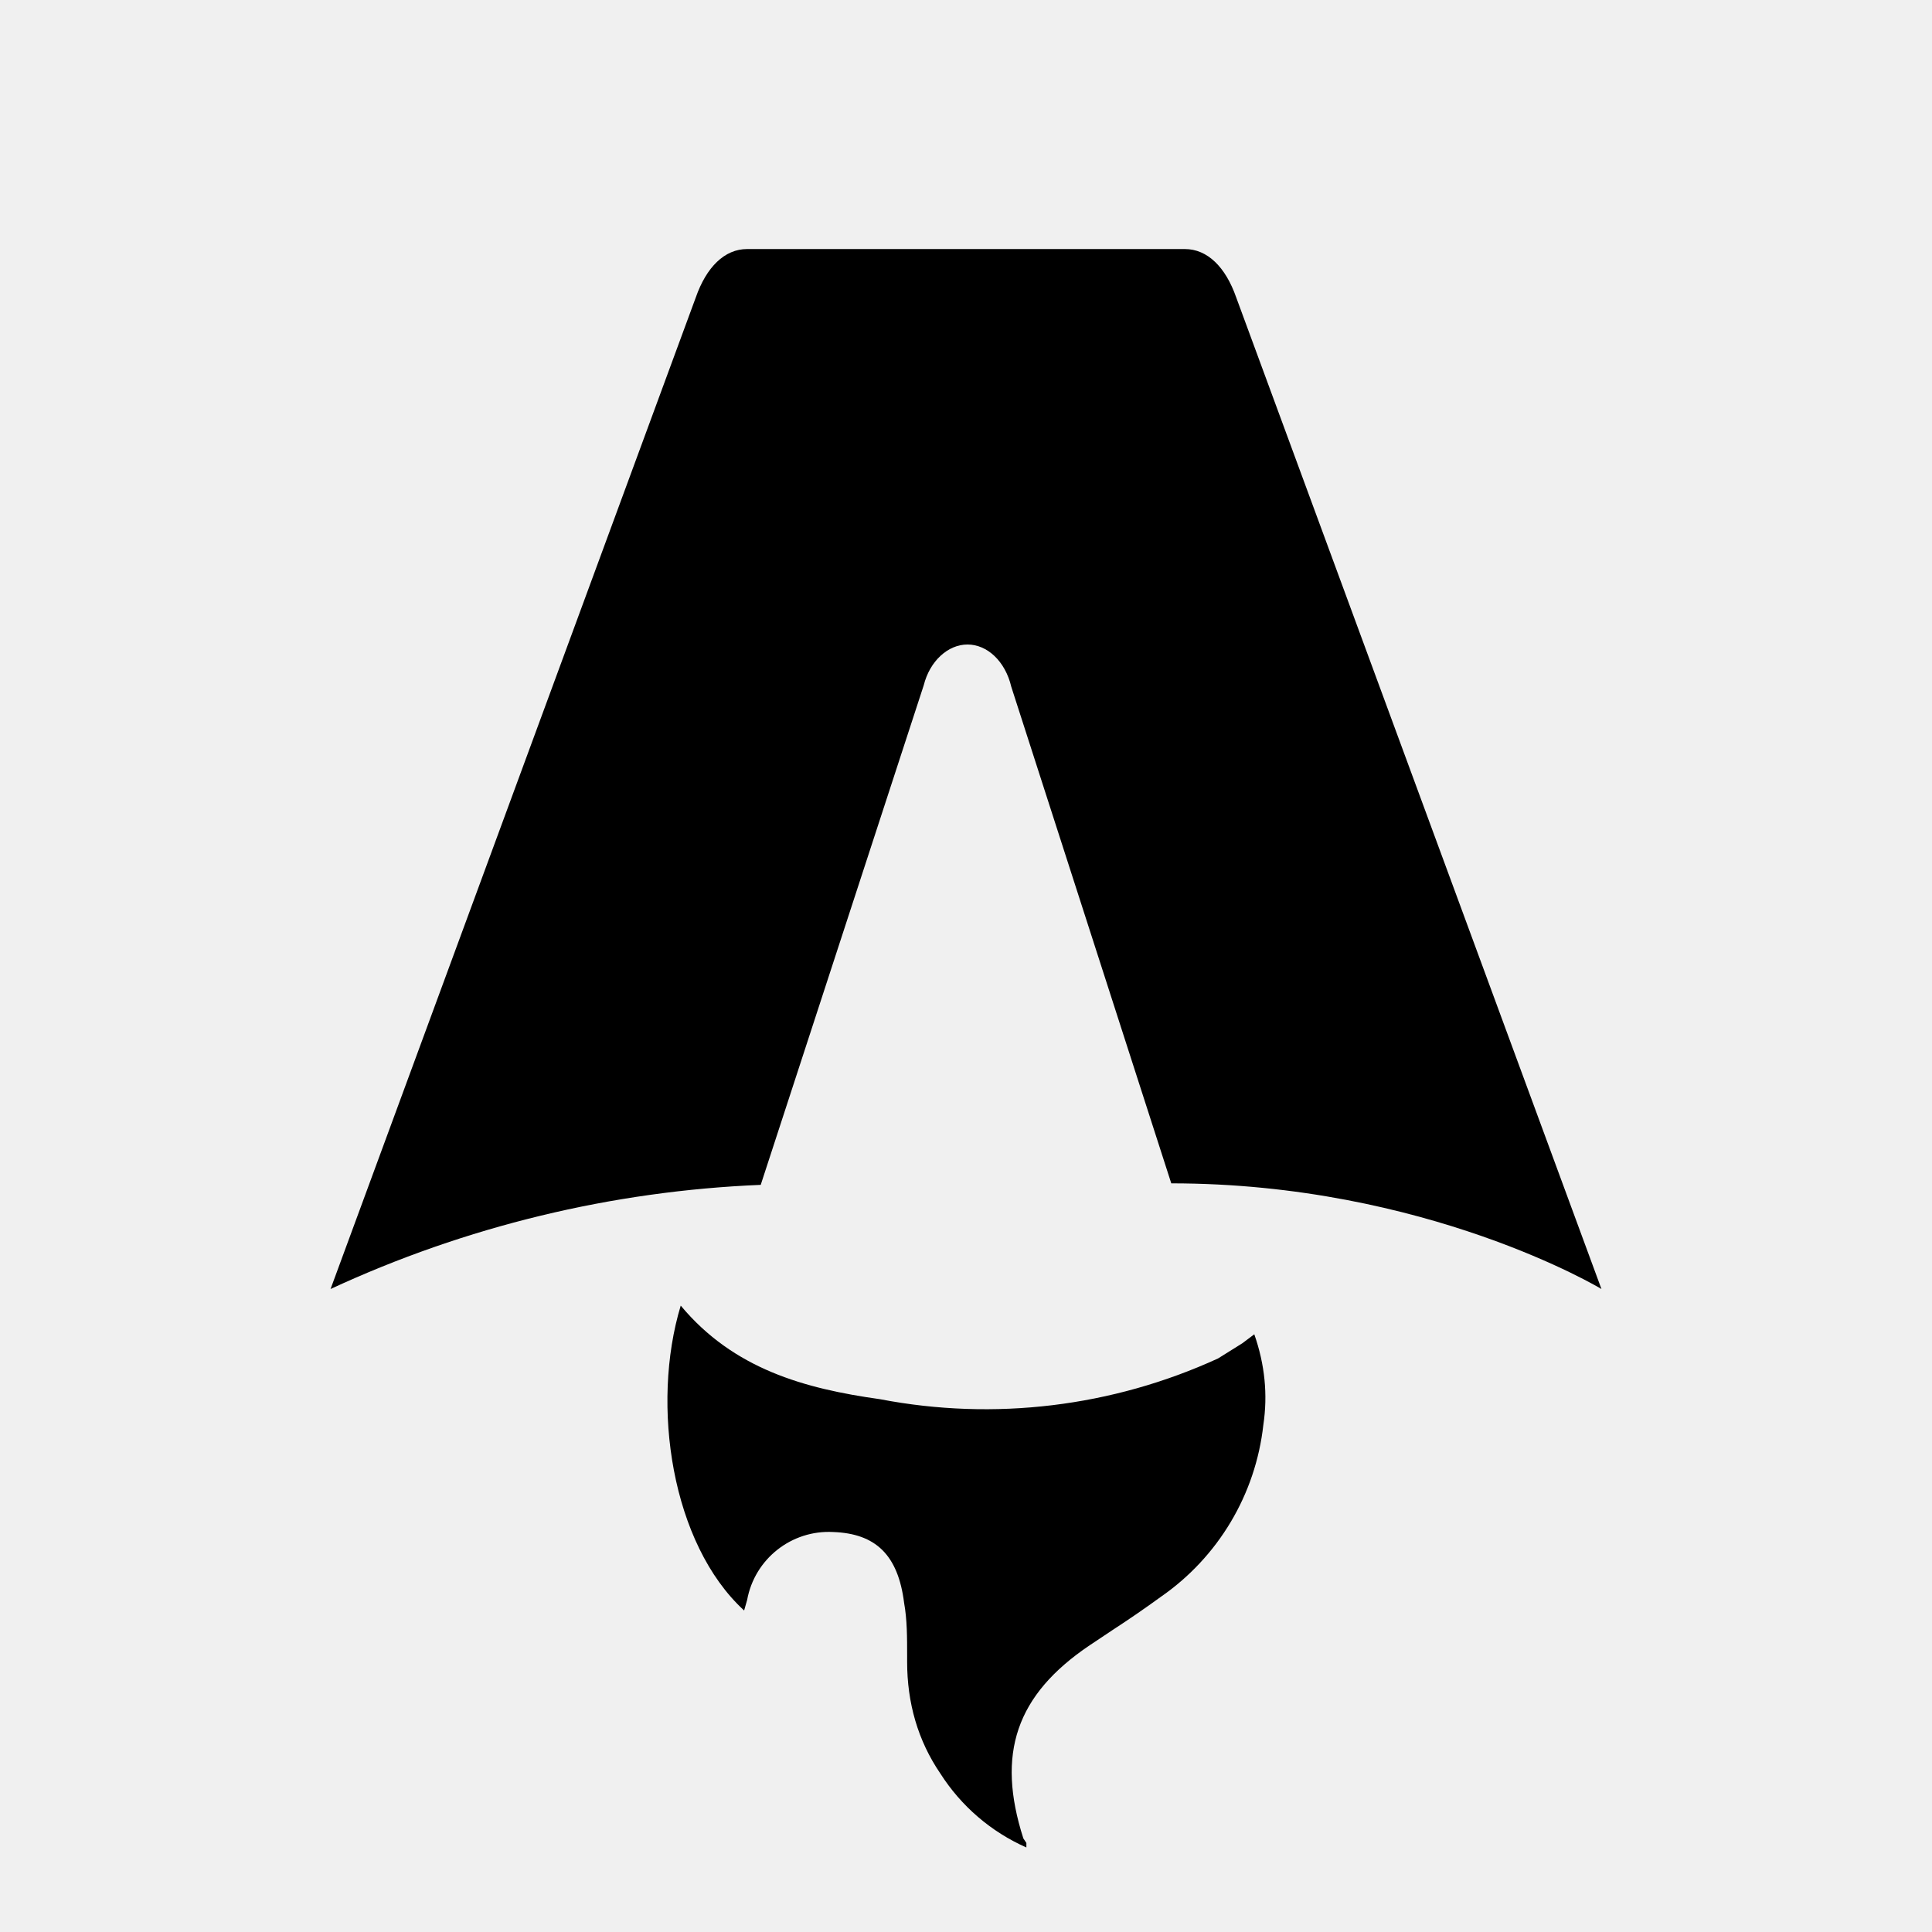
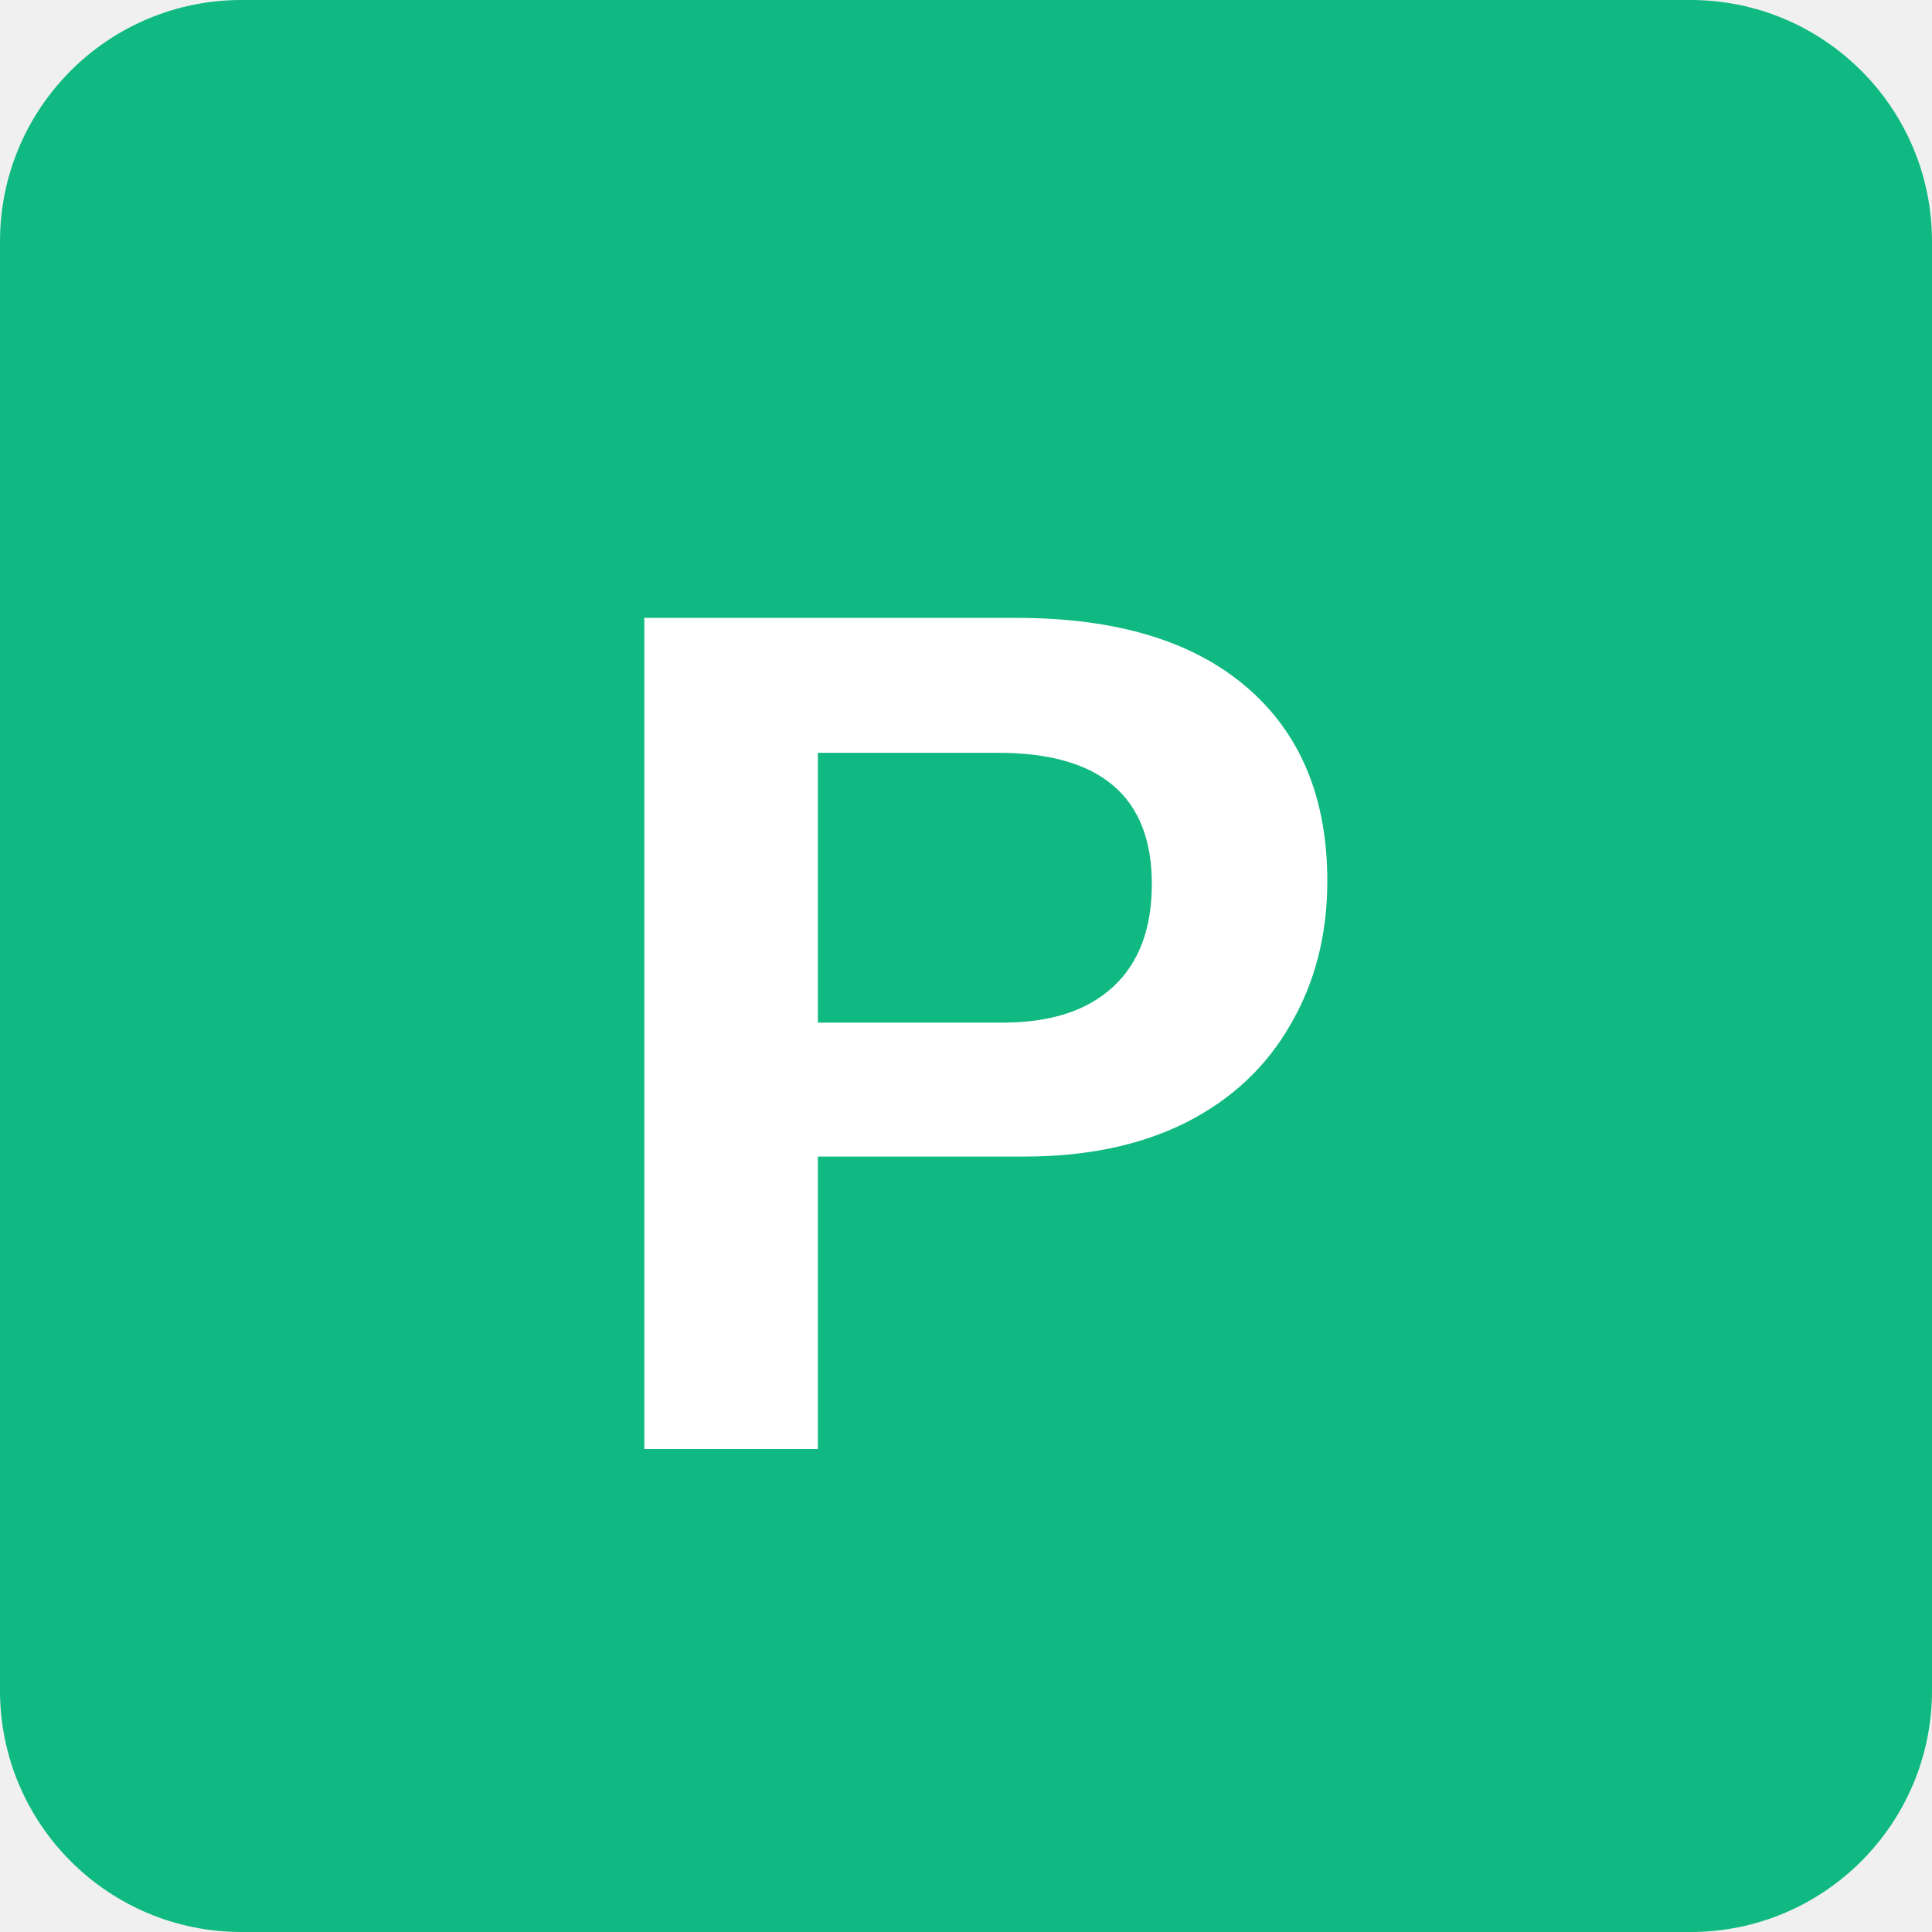
- <svg xmlns="http://www.w3.org/2000/svg" fill="none" viewBox="0 0 128 128">
-   <path d="M50.4 78.5a75.1 75.1 0 0 0-28.5 6.9l24.2-65.7c.7-2 1.9-3.2 3.4-3.2h29c1.5 0 2.7 1.2 3.4 3.2l24.2 65.7s-11.6-7-28.5-7L67 45.5c-.4-1.7-1.6-2.8-2.9-2.8-1.3 0-2.5 1.1-2.9 2.7L50.4 78.5Zm-1.1 28.2Zm-4.2-20.2c-2 6.6-.6 15.8 4.2 20.2a17.5 17.5 0 0 1 .2-.7 5.5 5.5 0 0 1 5.7-4.5c2.8.1 4.3 1.5 4.7 4.7.2 1.1.2 2.3.2 3.5v.4c0 2.7.7 5.2 2.2 7.4a13 13 0 0 0 5.7 4.9v-.3l-.2-.3c-1.8-5.6-.5-9.5 4.4-12.8l1.5-1a73 73 0 0 0 3.2-2.2 16 16 0 0 0 6.8-11.4c.3-2 .1-4-.6-6l-.8.6-1.6 1a37 37 0 0 1-22.4 2.7c-5-.7-9.7-2-13.2-6.2Z" />
-   <style>
-         path { fill: #000; }
-         @media (prefers-color-scheme: dark) {
-             path { fill: #FFF; }
-         }
-     </style>
+ <svg xmlns="http://www.w3.org/2000/svg" viewBox="0 0 32 32">
+   <rect width="32" height="32" rx="4" fill="#10b981" />
+   <text x="16" y="24" font-family="Arial, sans-serif" font-size="20" font-weight="bold" text-anchor="middle" fill="white">P</text>
</svg>
